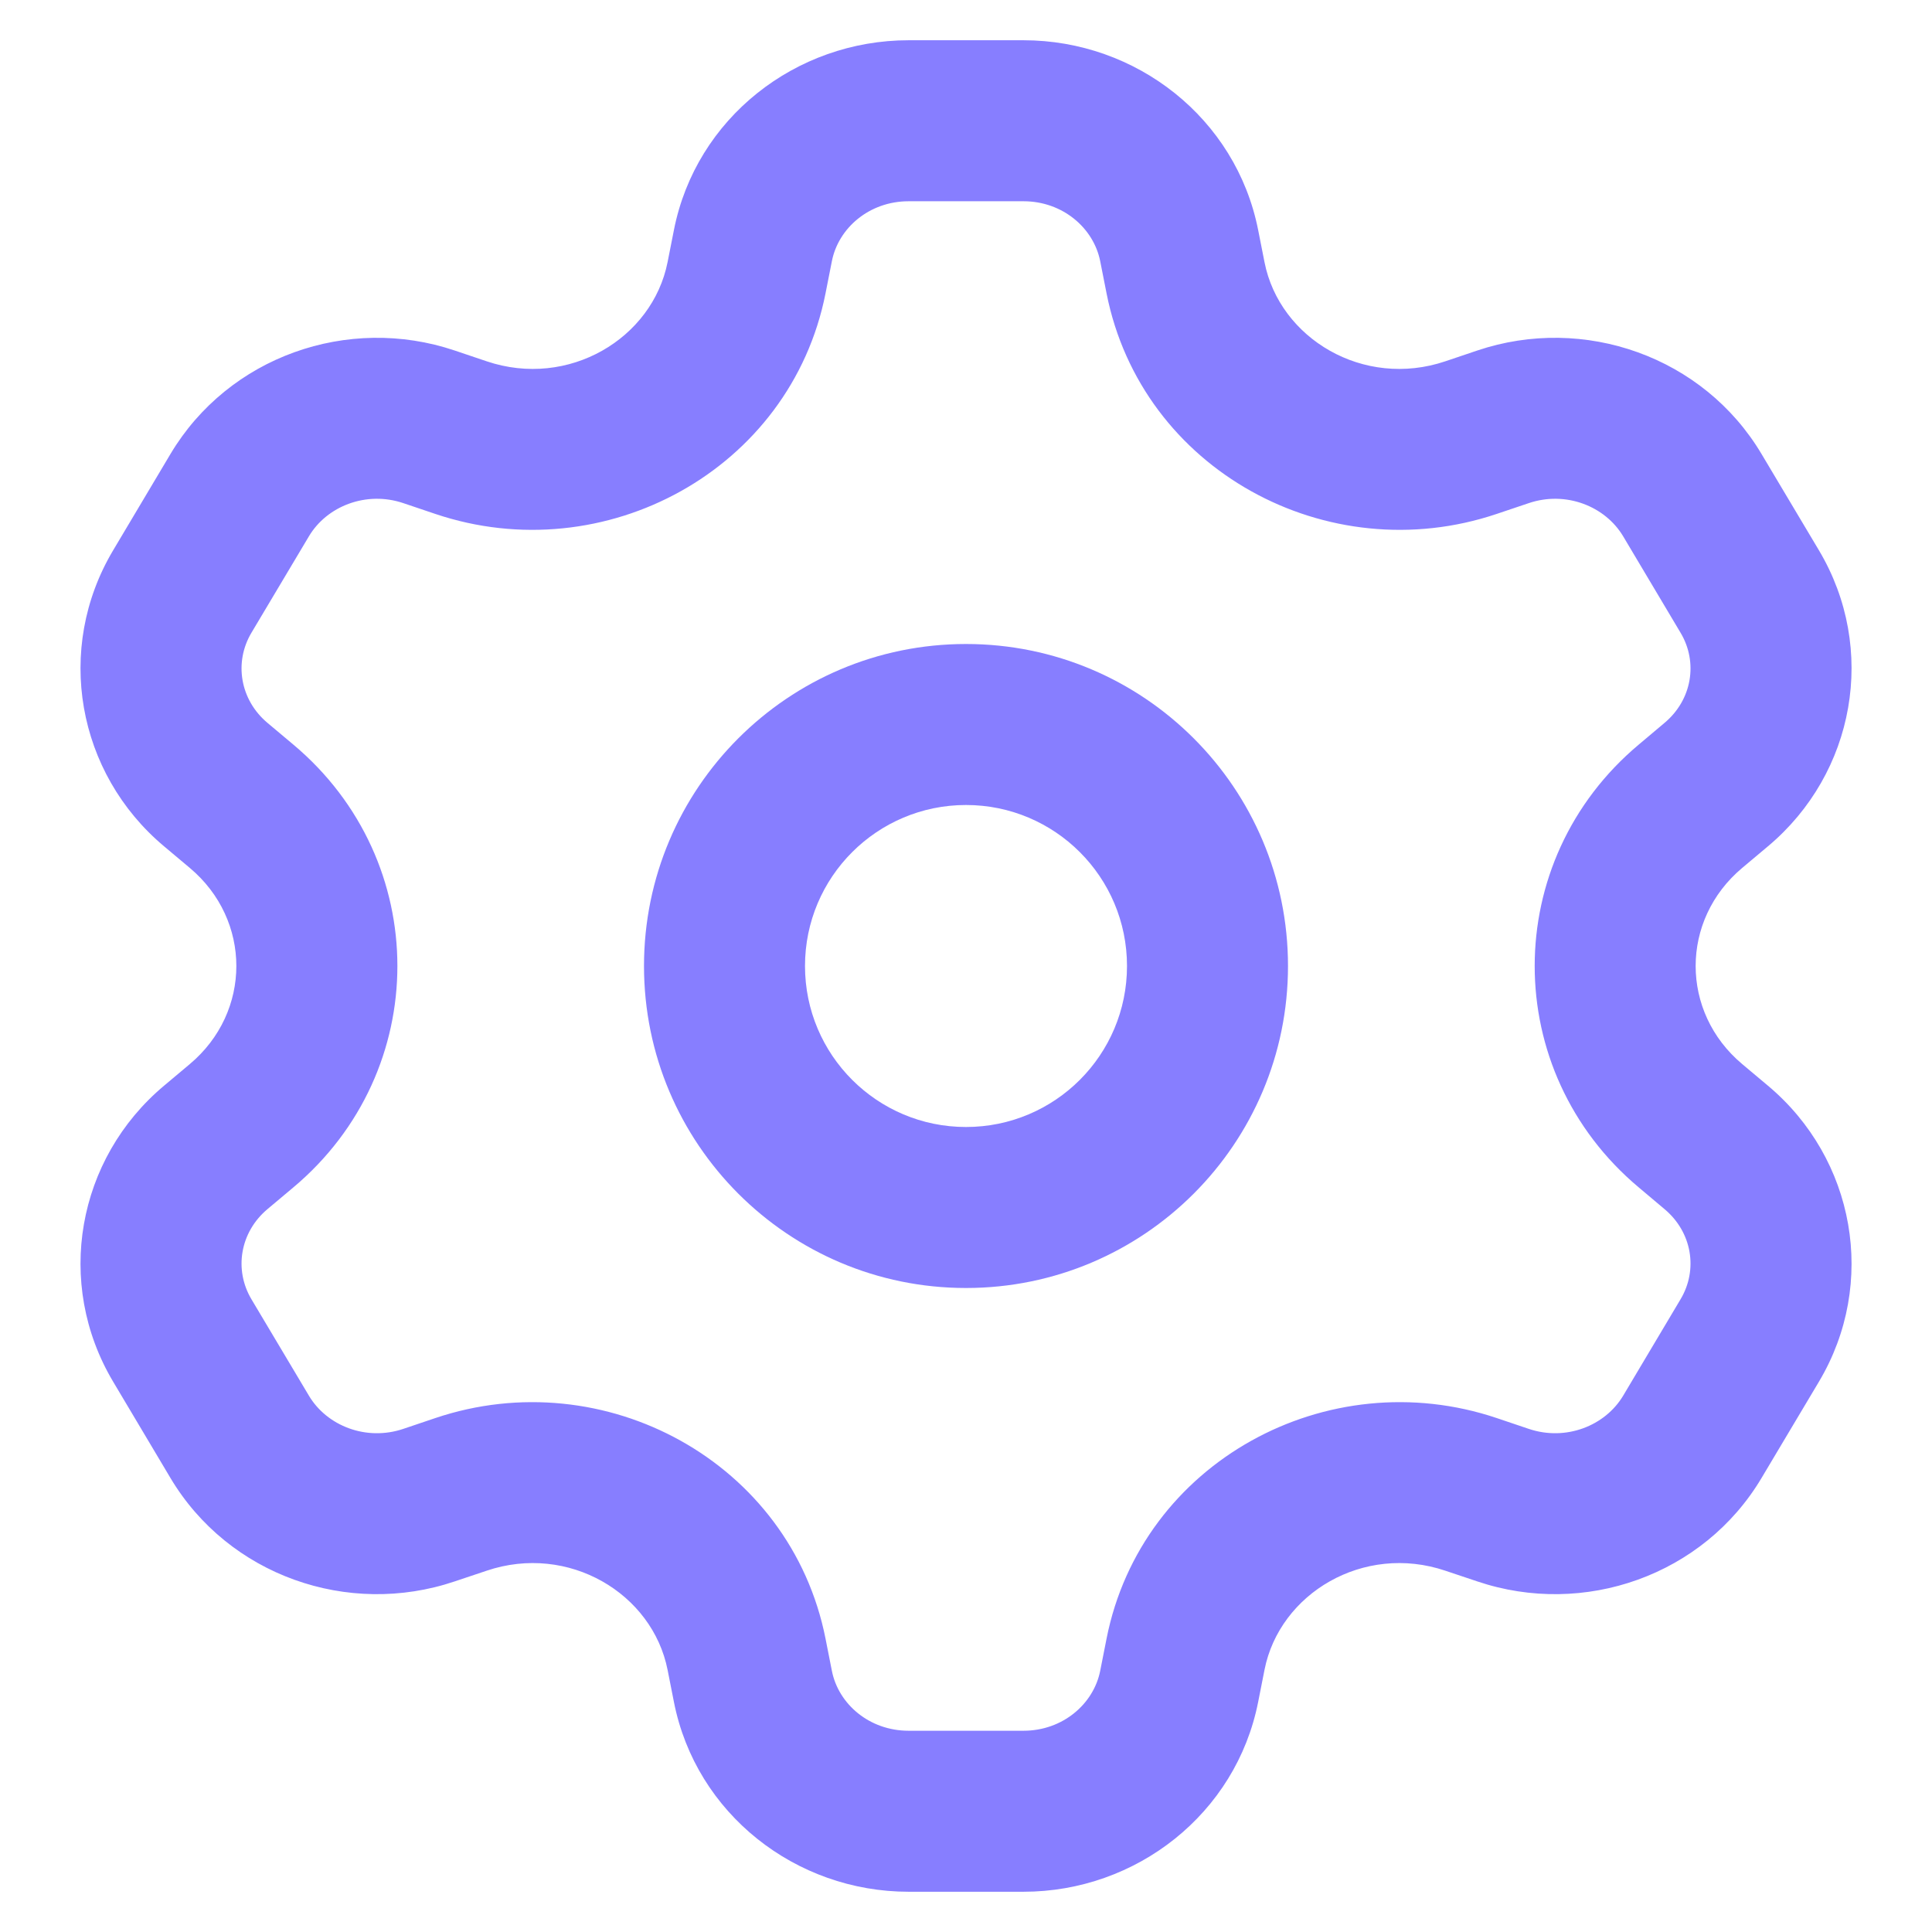
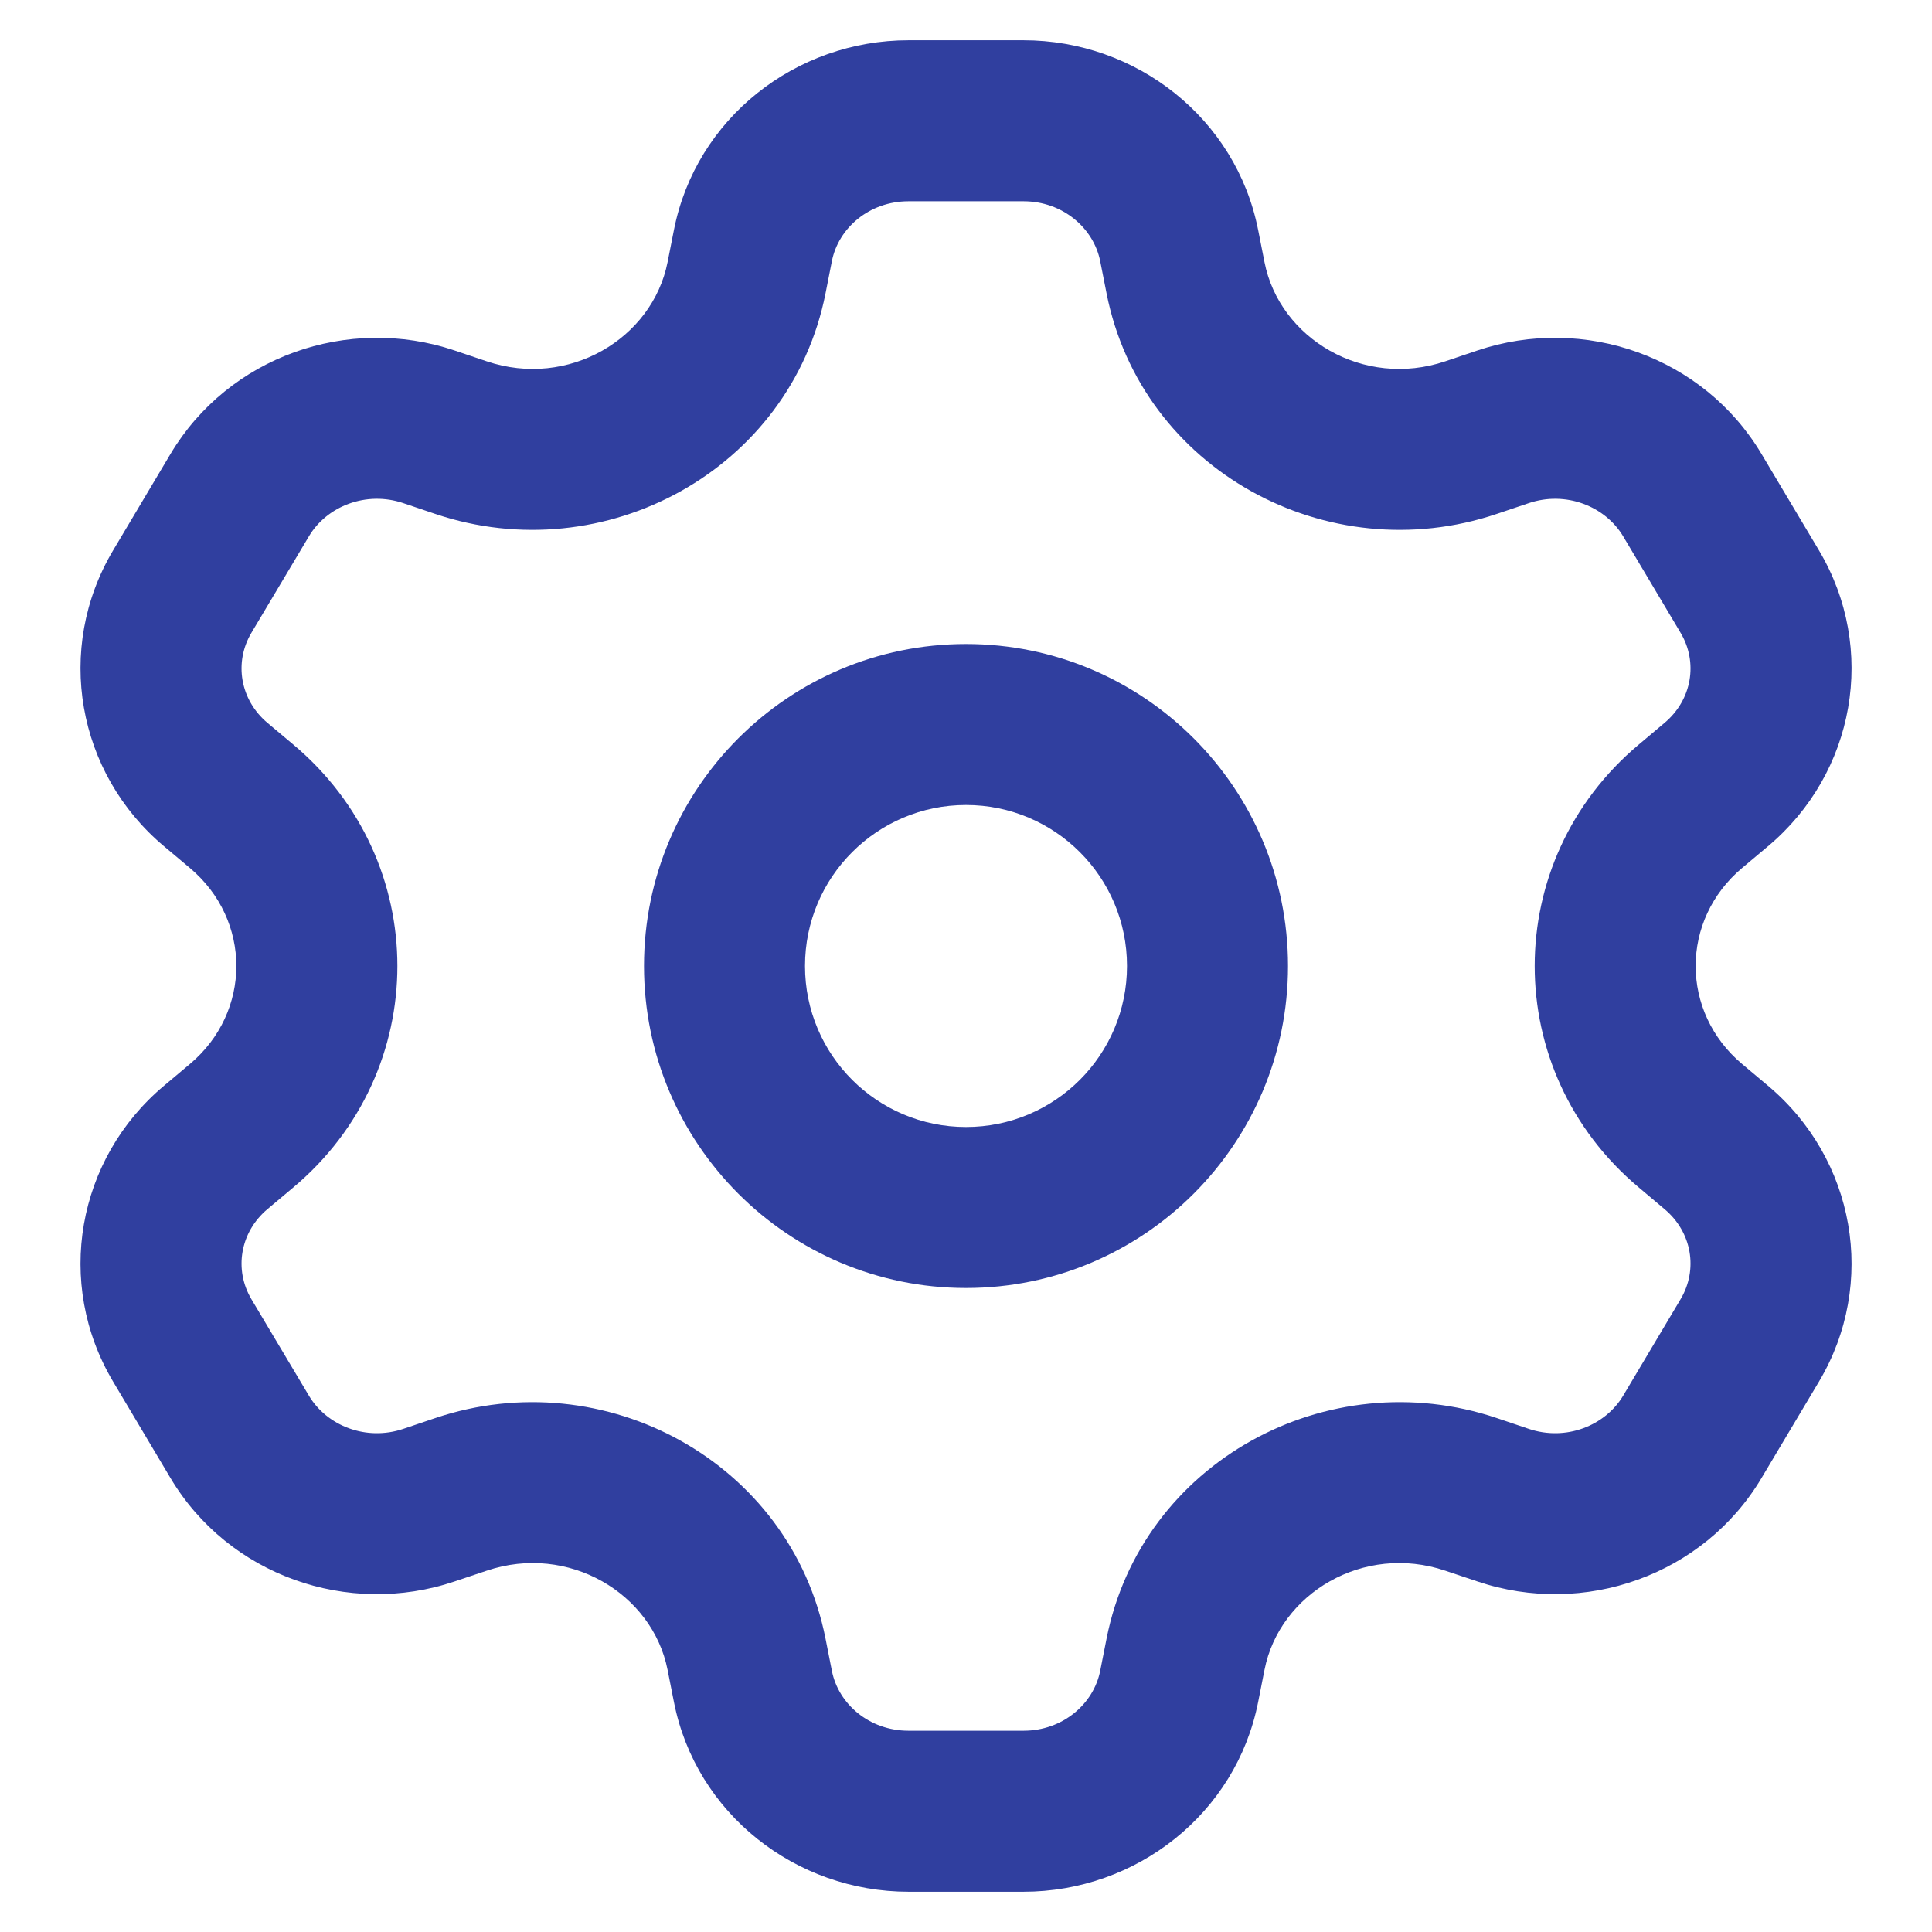
- <svg xmlns="http://www.w3.org/2000/svg" viewBox="0 0 24 24" fill="none" width="25" height="25">
+ <svg xmlns="http://www.w3.org/2000/svg" viewBox="0 0 24 24" fill="none" height="1rem" width="1rem">
  <g id="SVGRepo_bgCarrier" stroke-width="0" />
  <g id="SVGRepo_tracerCarrier" stroke-linecap="round" stroke-linejoin="round" />
  <g id="SVGRepo_iconCarrier">
-     <path fill-rule="evenodd" clip-rule="evenodd" d="M12 8C9.791 8 8 9.791 8 12C8 14.209 9.791 16 12 16C14.209 16 16 14.209 16 12C16 9.791 14.209 8 12 8ZM10 12C10 10.895 10.896 10 12 10C13.105 10 14 10.895 14 12C14 13.105 13.105 14 12 14C10.896 14 10 13.105 10 12Z" fill="#877eff" />
-     <path fill-rule="evenodd" clip-rule="evenodd" d="M11.287 0.5C9.886 0.5 8.646 1.467 8.372 2.856L8.293 3.256C8.105 4.206 7.062 4.831 6.045 4.488L5.648 4.354C4.322 3.908 2.839 4.43 2.118 5.639L1.405 6.837C0.678 8.058 0.954 9.605 2.039 10.514L2.357 10.781C3.129 11.428 3.129 12.572 2.357 13.219L2.039 13.486C0.954 14.395 0.678 15.941 1.405 17.163L2.118 18.361C2.839 19.57 4.322 20.092 5.648 19.645L6.045 19.512C7.062 19.169 8.105 19.794 8.293 20.744L8.372 21.144C8.646 22.532 9.886 23.5 11.287 23.5H12.714C14.115 23.5 15.354 22.532 15.629 21.144L15.708 20.744C15.895 19.794 16.938 19.169 17.955 19.512L18.352 19.645C19.678 20.092 21.162 19.57 21.882 18.361L22.596 17.163C23.323 15.942 23.046 14.395 21.961 13.486L21.643 13.219C20.871 12.572 20.871 11.428 21.643 10.781L21.961 10.514C23.046 9.605 23.323 8.058 22.596 6.837L21.882 5.639C21.162 4.43 19.678 3.908 18.352 4.354L17.955 4.488C16.938 4.831 15.895 4.206 15.708 3.256L15.629 2.856C15.354 1.468 14.115 0.5 12.714 0.5H11.287ZM10.334 3.244C10.415 2.833 10.798 2.5 11.287 2.5H12.714C13.202 2.5 13.585 2.833 13.667 3.244L13.746 3.644C14.179 5.838 16.491 7.092 18.593 6.384L18.991 6.25C19.45 6.095 19.939 6.286 20.164 6.663L20.877 7.861C21.095 8.226 21.021 8.693 20.676 8.981L20.359 9.248C18.633 10.694 18.633 13.306 20.359 14.752L20.676 15.019C21.021 15.307 21.095 15.774 20.877 16.139L20.164 17.337C19.939 17.714 19.45 17.905 18.991 17.75L18.594 17.616C16.491 16.908 14.179 18.162 13.746 20.356L13.667 20.756C13.585 21.167 13.202 21.5 12.714 21.5H11.287C10.798 21.5 10.415 21.167 10.334 20.756L10.255 20.356C9.821 18.162 7.509 16.908 5.407 17.616L5.01 17.75C4.551 17.905 4.061 17.714 3.837 17.337L3.123 16.139C2.906 15.774 2.98 15.307 3.324 15.019L3.642 14.752C5.368 13.306 5.368 10.694 3.642 9.248L3.324 8.981C2.98 8.693 2.906 8.226 3.123 7.861L3.837 6.663C4.061 6.286 4.551 6.095 5.01 6.25L5.407 6.384C7.509 7.092 9.821 5.838 10.255 3.644L10.334 3.244Z" fill="#877eff" />
+     <path fill-rule="evenodd" clip-rule="evenodd" d="M12 8C9.791 8 8 9.791 8 12C8 14.209 9.791 16 12 16C14.209 16 16 14.209 16 12C16 9.791 14.209 8 12 8ZM10 12C10 10.895 10.896 10 12 10C13.105 10 14 10.895 14 12C14 13.105 13.105 14 12 14C10.896 14 10 13.105 10 12Z" fill="#303f9f" />
+     <path fill-rule="evenodd" clip-rule="evenodd" d="M11.287 0.5C9.886 0.5 8.646 1.467 8.372 2.856L8.293 3.256C8.105 4.206 7.062 4.831 6.045 4.488L5.648 4.354C4.322 3.908 2.839 4.43 2.118 5.639L1.405 6.837C0.678 8.058 0.954 9.605 2.039 10.514L2.357 10.781C3.129 11.428 3.129 12.572 2.357 13.219L2.039 13.486C0.954 14.395 0.678 15.941 1.405 17.163L2.118 18.361C2.839 19.57 4.322 20.092 5.648 19.645L6.045 19.512C7.062 19.169 8.105 19.794 8.293 20.744L8.372 21.144C8.646 22.532 9.886 23.5 11.287 23.5H12.714C14.115 23.5 15.354 22.532 15.629 21.144L15.708 20.744C15.895 19.794 16.938 19.169 17.955 19.512L18.352 19.645C19.678 20.092 21.162 19.57 21.882 18.361L22.596 17.163C23.323 15.942 23.046 14.395 21.961 13.486L21.643 13.219C20.871 12.572 20.871 11.428 21.643 10.781L21.961 10.514C23.046 9.605 23.323 8.058 22.596 6.837L21.882 5.639C21.162 4.43 19.678 3.908 18.352 4.354L17.955 4.488C16.938 4.831 15.895 4.206 15.708 3.256L15.629 2.856C15.354 1.468 14.115 0.5 12.714 0.5H11.287ZM10.334 3.244C10.415 2.833 10.798 2.5 11.287 2.5H12.714C13.202 2.5 13.585 2.833 13.667 3.244L13.746 3.644C14.179 5.838 16.491 7.092 18.593 6.384L18.991 6.25C19.45 6.095 19.939 6.286 20.164 6.663L20.877 7.861C21.095 8.226 21.021 8.693 20.676 8.981L20.359 9.248C18.633 10.694 18.633 13.306 20.359 14.752L20.676 15.019C21.021 15.307 21.095 15.774 20.877 16.139L20.164 17.337C19.939 17.714 19.45 17.905 18.991 17.75L18.594 17.616C16.491 16.908 14.179 18.162 13.746 20.356L13.667 20.756C13.585 21.167 13.202 21.5 12.714 21.5H11.287C10.798 21.5 10.415 21.167 10.334 20.756L10.255 20.356C9.821 18.162 7.509 16.908 5.407 17.616L5.01 17.75C4.551 17.905 4.061 17.714 3.837 17.337L3.123 16.139C2.906 15.774 2.98 15.307 3.324 15.019L3.642 14.752C5.368 13.306 5.368 10.694 3.642 9.248L3.324 8.981C2.98 8.693 2.906 8.226 3.123 7.861L3.837 6.663C4.061 6.286 4.551 6.095 5.01 6.25L5.407 6.384C7.509 7.092 9.821 5.838 10.255 3.644L10.334 3.244Z" fill="#303f9f" />
  </g>
</svg>
